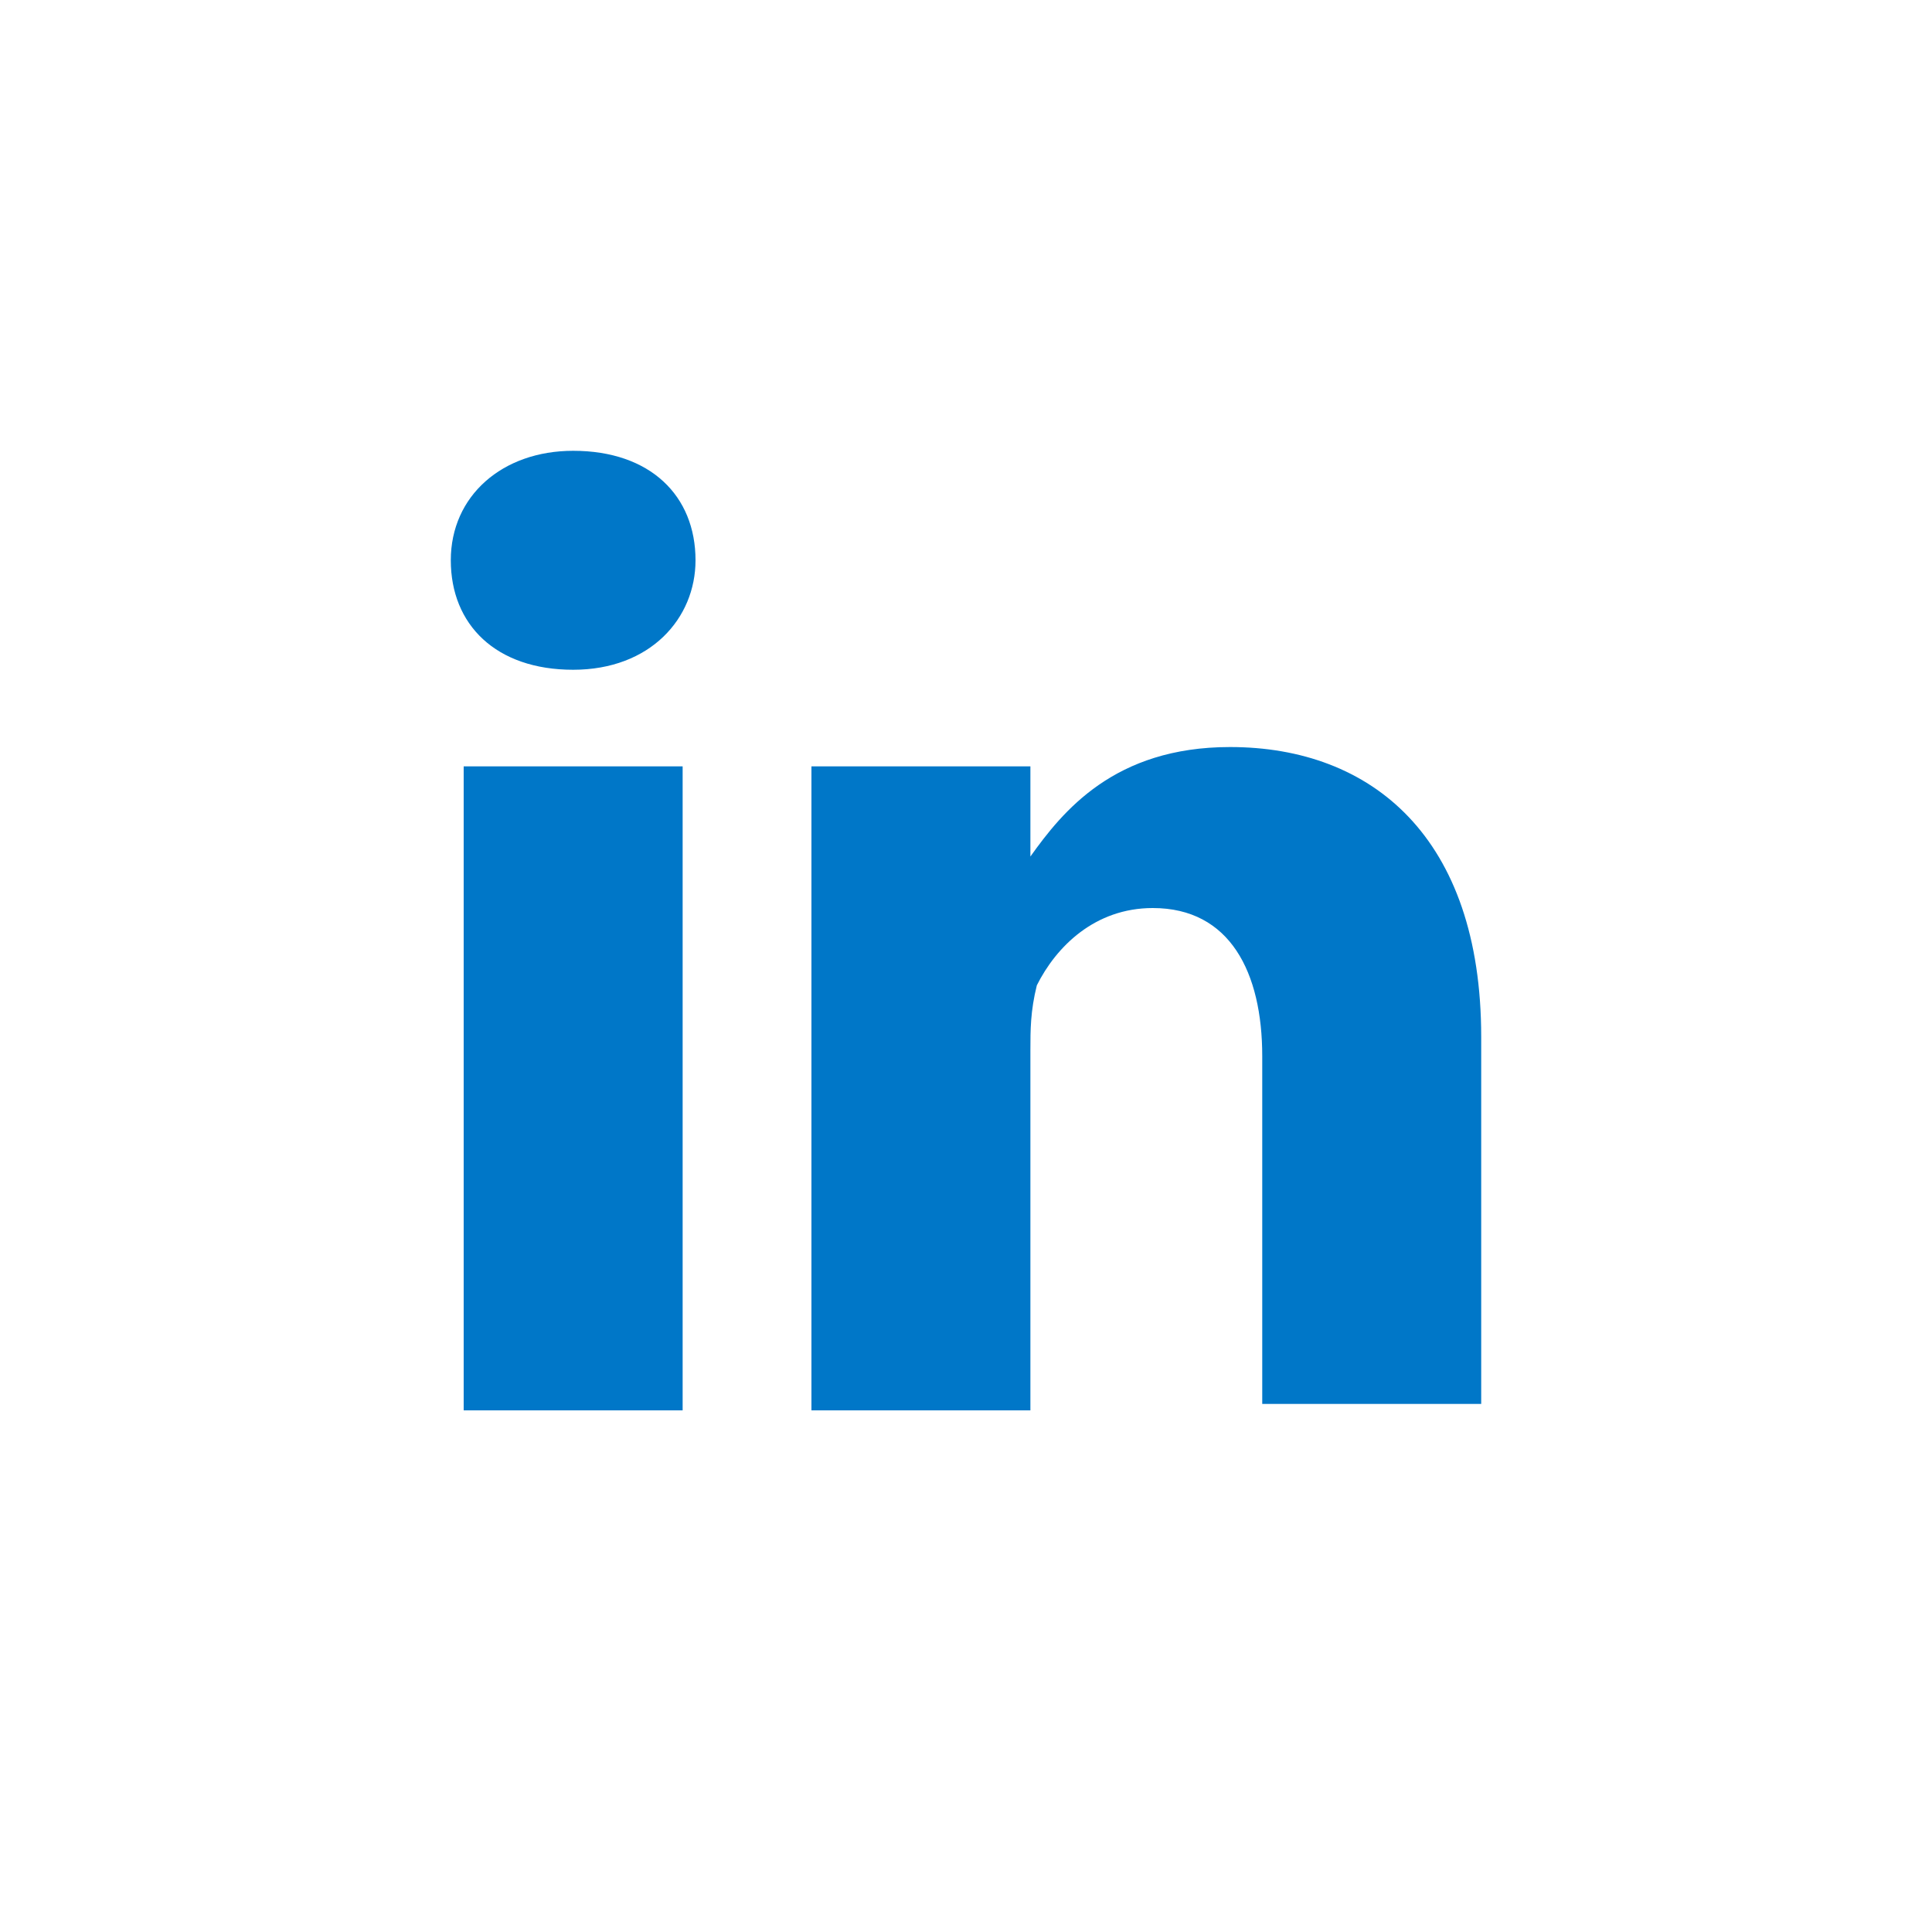
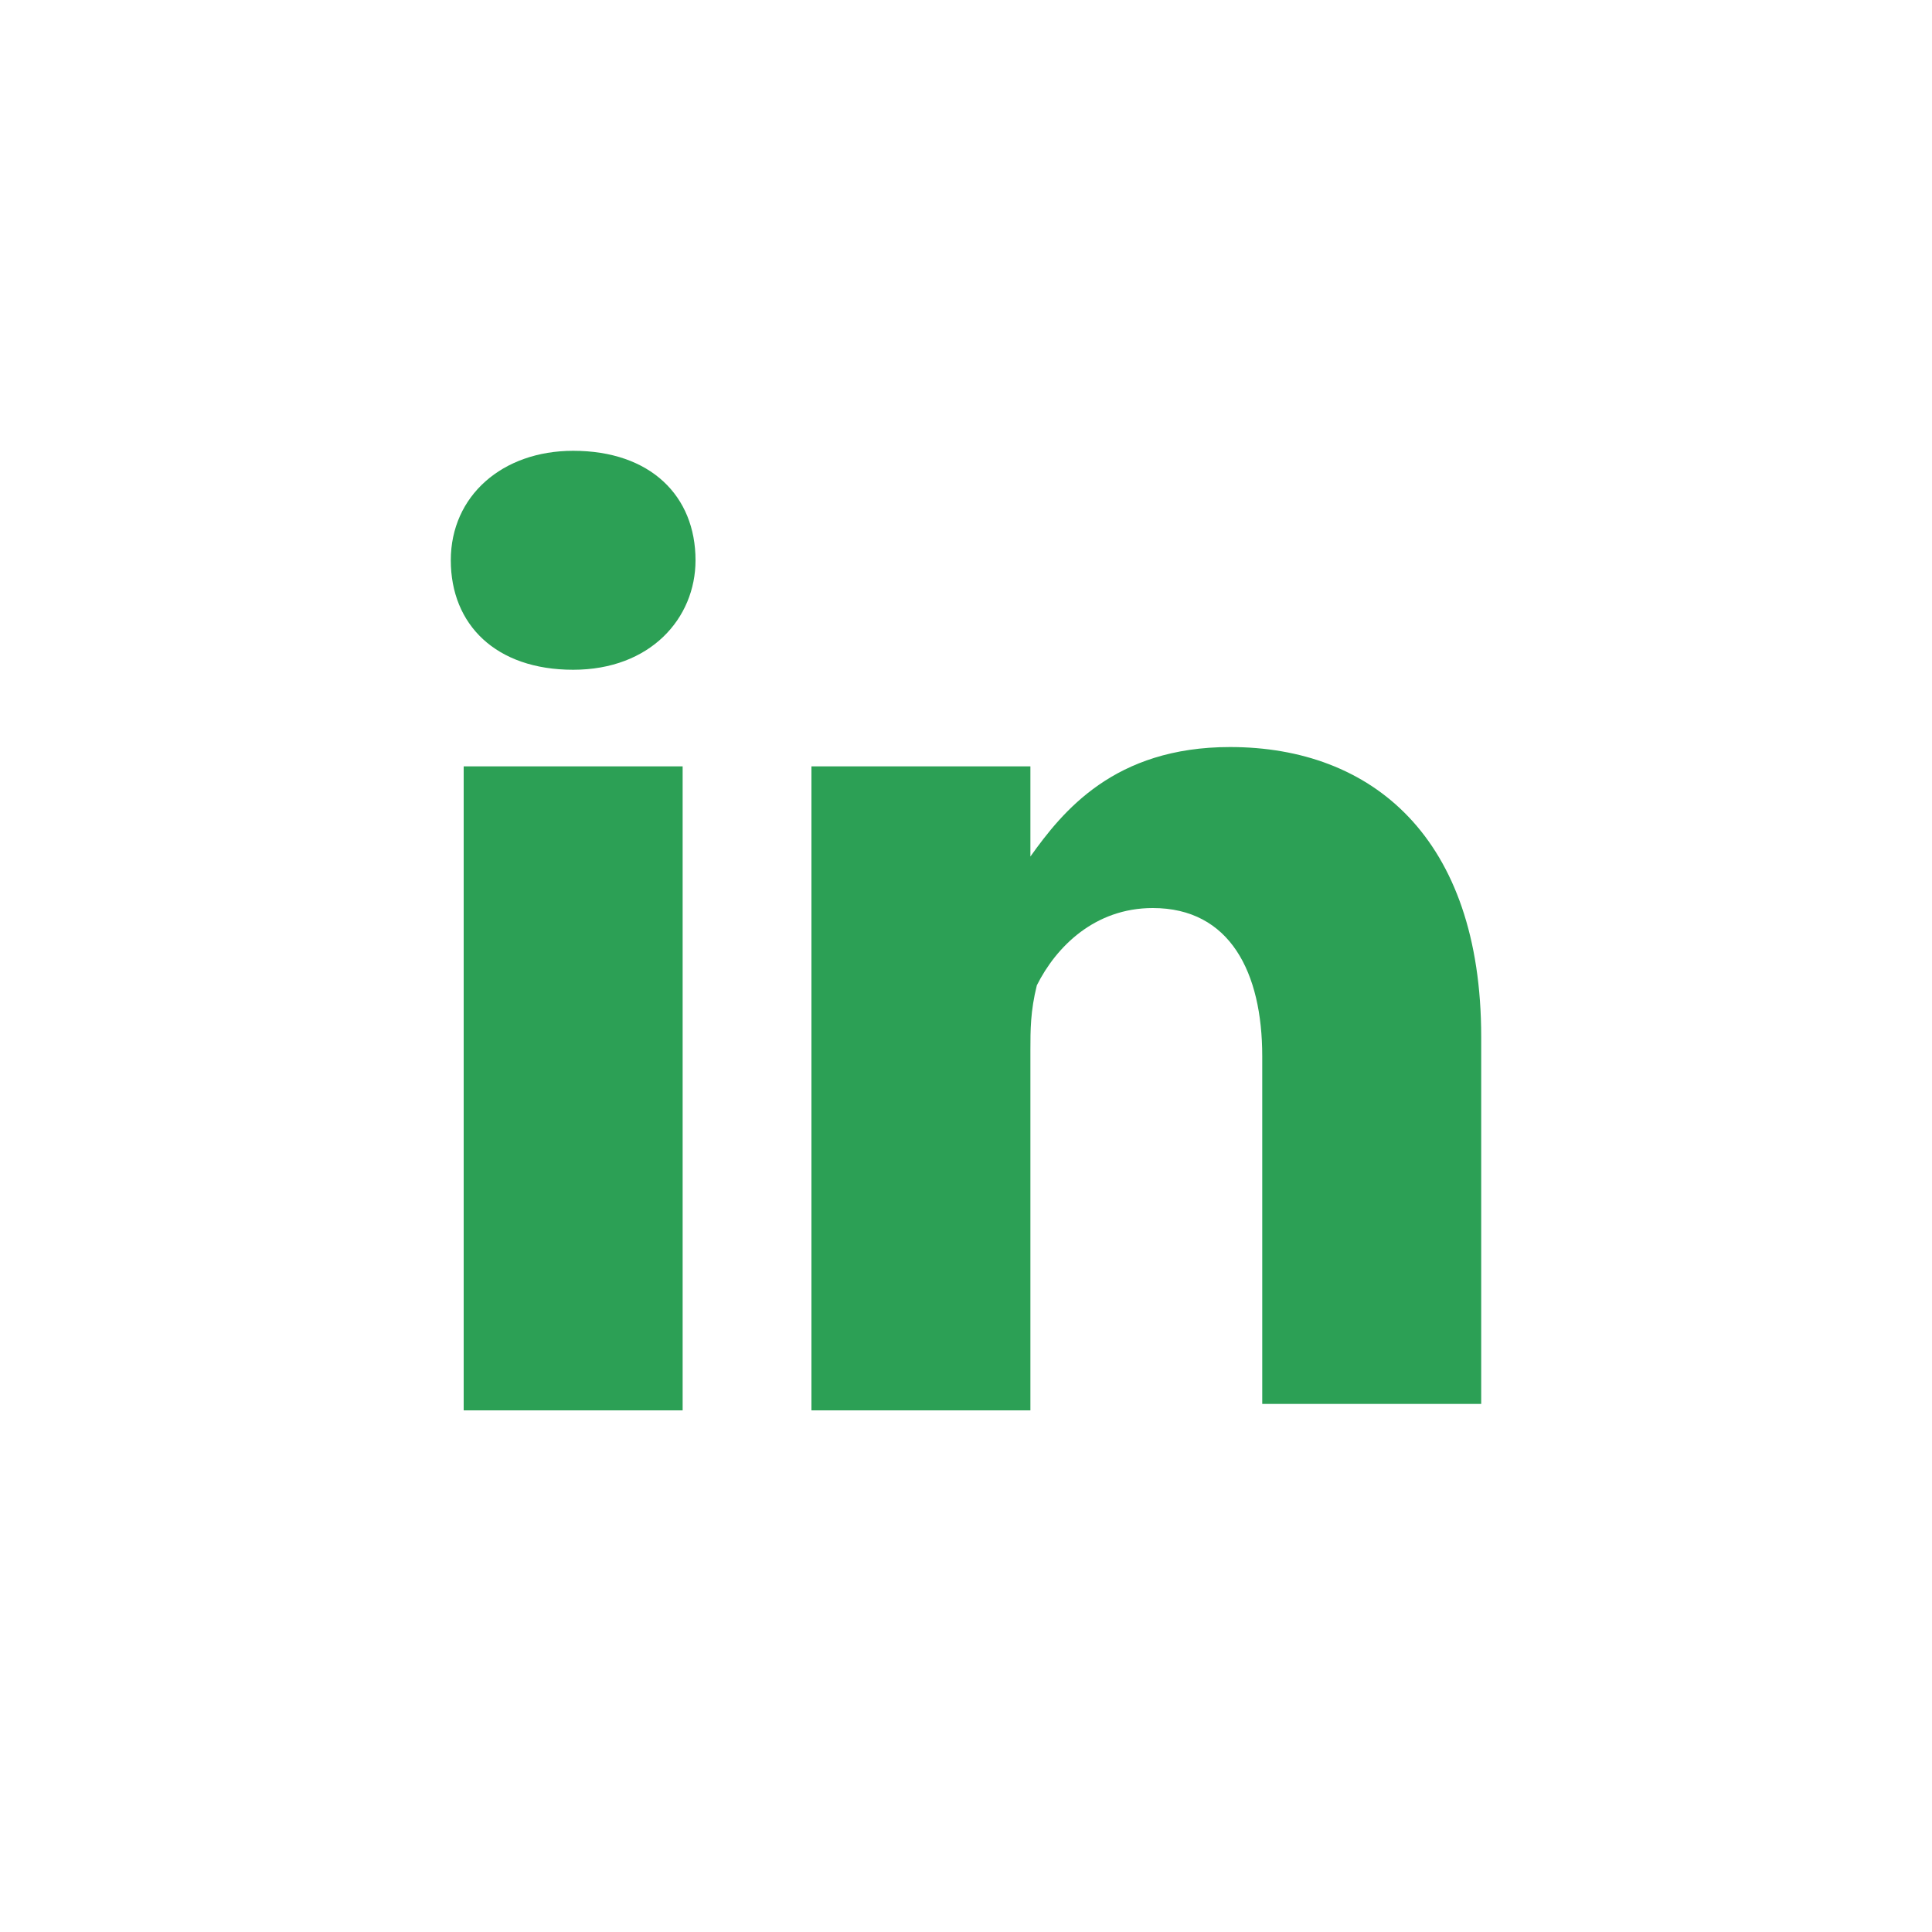
<svg xmlns="http://www.w3.org/2000/svg" version="1.1" x="0px" y="0px" viewBox="0 0 30 30" style="enable-background:new 0 0 30 30;" xml:space="preserve">
-   <path fill="#0077C8" d="M23,16.1v5.7h-3.4v-5.4c0-1.3-0.5-2.3-1.7-2.3c-0.9,0-1.5,0.6-1.8,1.2C16,15.7,16,16,16,16.3  v5.6h-3.4c0,0,0-9.1,0-10H16v1.4c0,0,0,0,0,0h0v0c0.5-0.7,1.3-1.7,3.1-1.7C21.3,11.6,23,13,23,16.1z M8.9,7C7.8,7,7,7.7,7,8.7  c0,1,0.7,1.7,1.9,1.7h0c1.2,0,1.9-0.8,1.9-1.7C10.8,7.7,10.1,7,8.9,7z M7.2,21.9h3.4v-10H7.2V21.9z" />
+   <path fill="#2CA055" d="M23,16.1v5.7h-3.4v-5.4c0-1.3-0.5-2.3-1.7-2.3c-0.9,0-1.5,0.6-1.8,1.2C16,15.7,16,16,16,16.3  v5.6h-3.4c0,0,0-9.1,0-10H16v1.4c0,0,0,0,0,0h0v0c0.5-0.7,1.3-1.7,3.1-1.7C21.3,11.6,23,13,23,16.1z M8.9,7C7.8,7,7,7.7,7,8.7  c0,1,0.7,1.7,1.9,1.7h0c1.2,0,1.9-0.8,1.9-1.7C10.8,7.7,10.1,7,8.9,7z M7.2,21.9h3.4v-10H7.2V21.9z" />
</svg>
